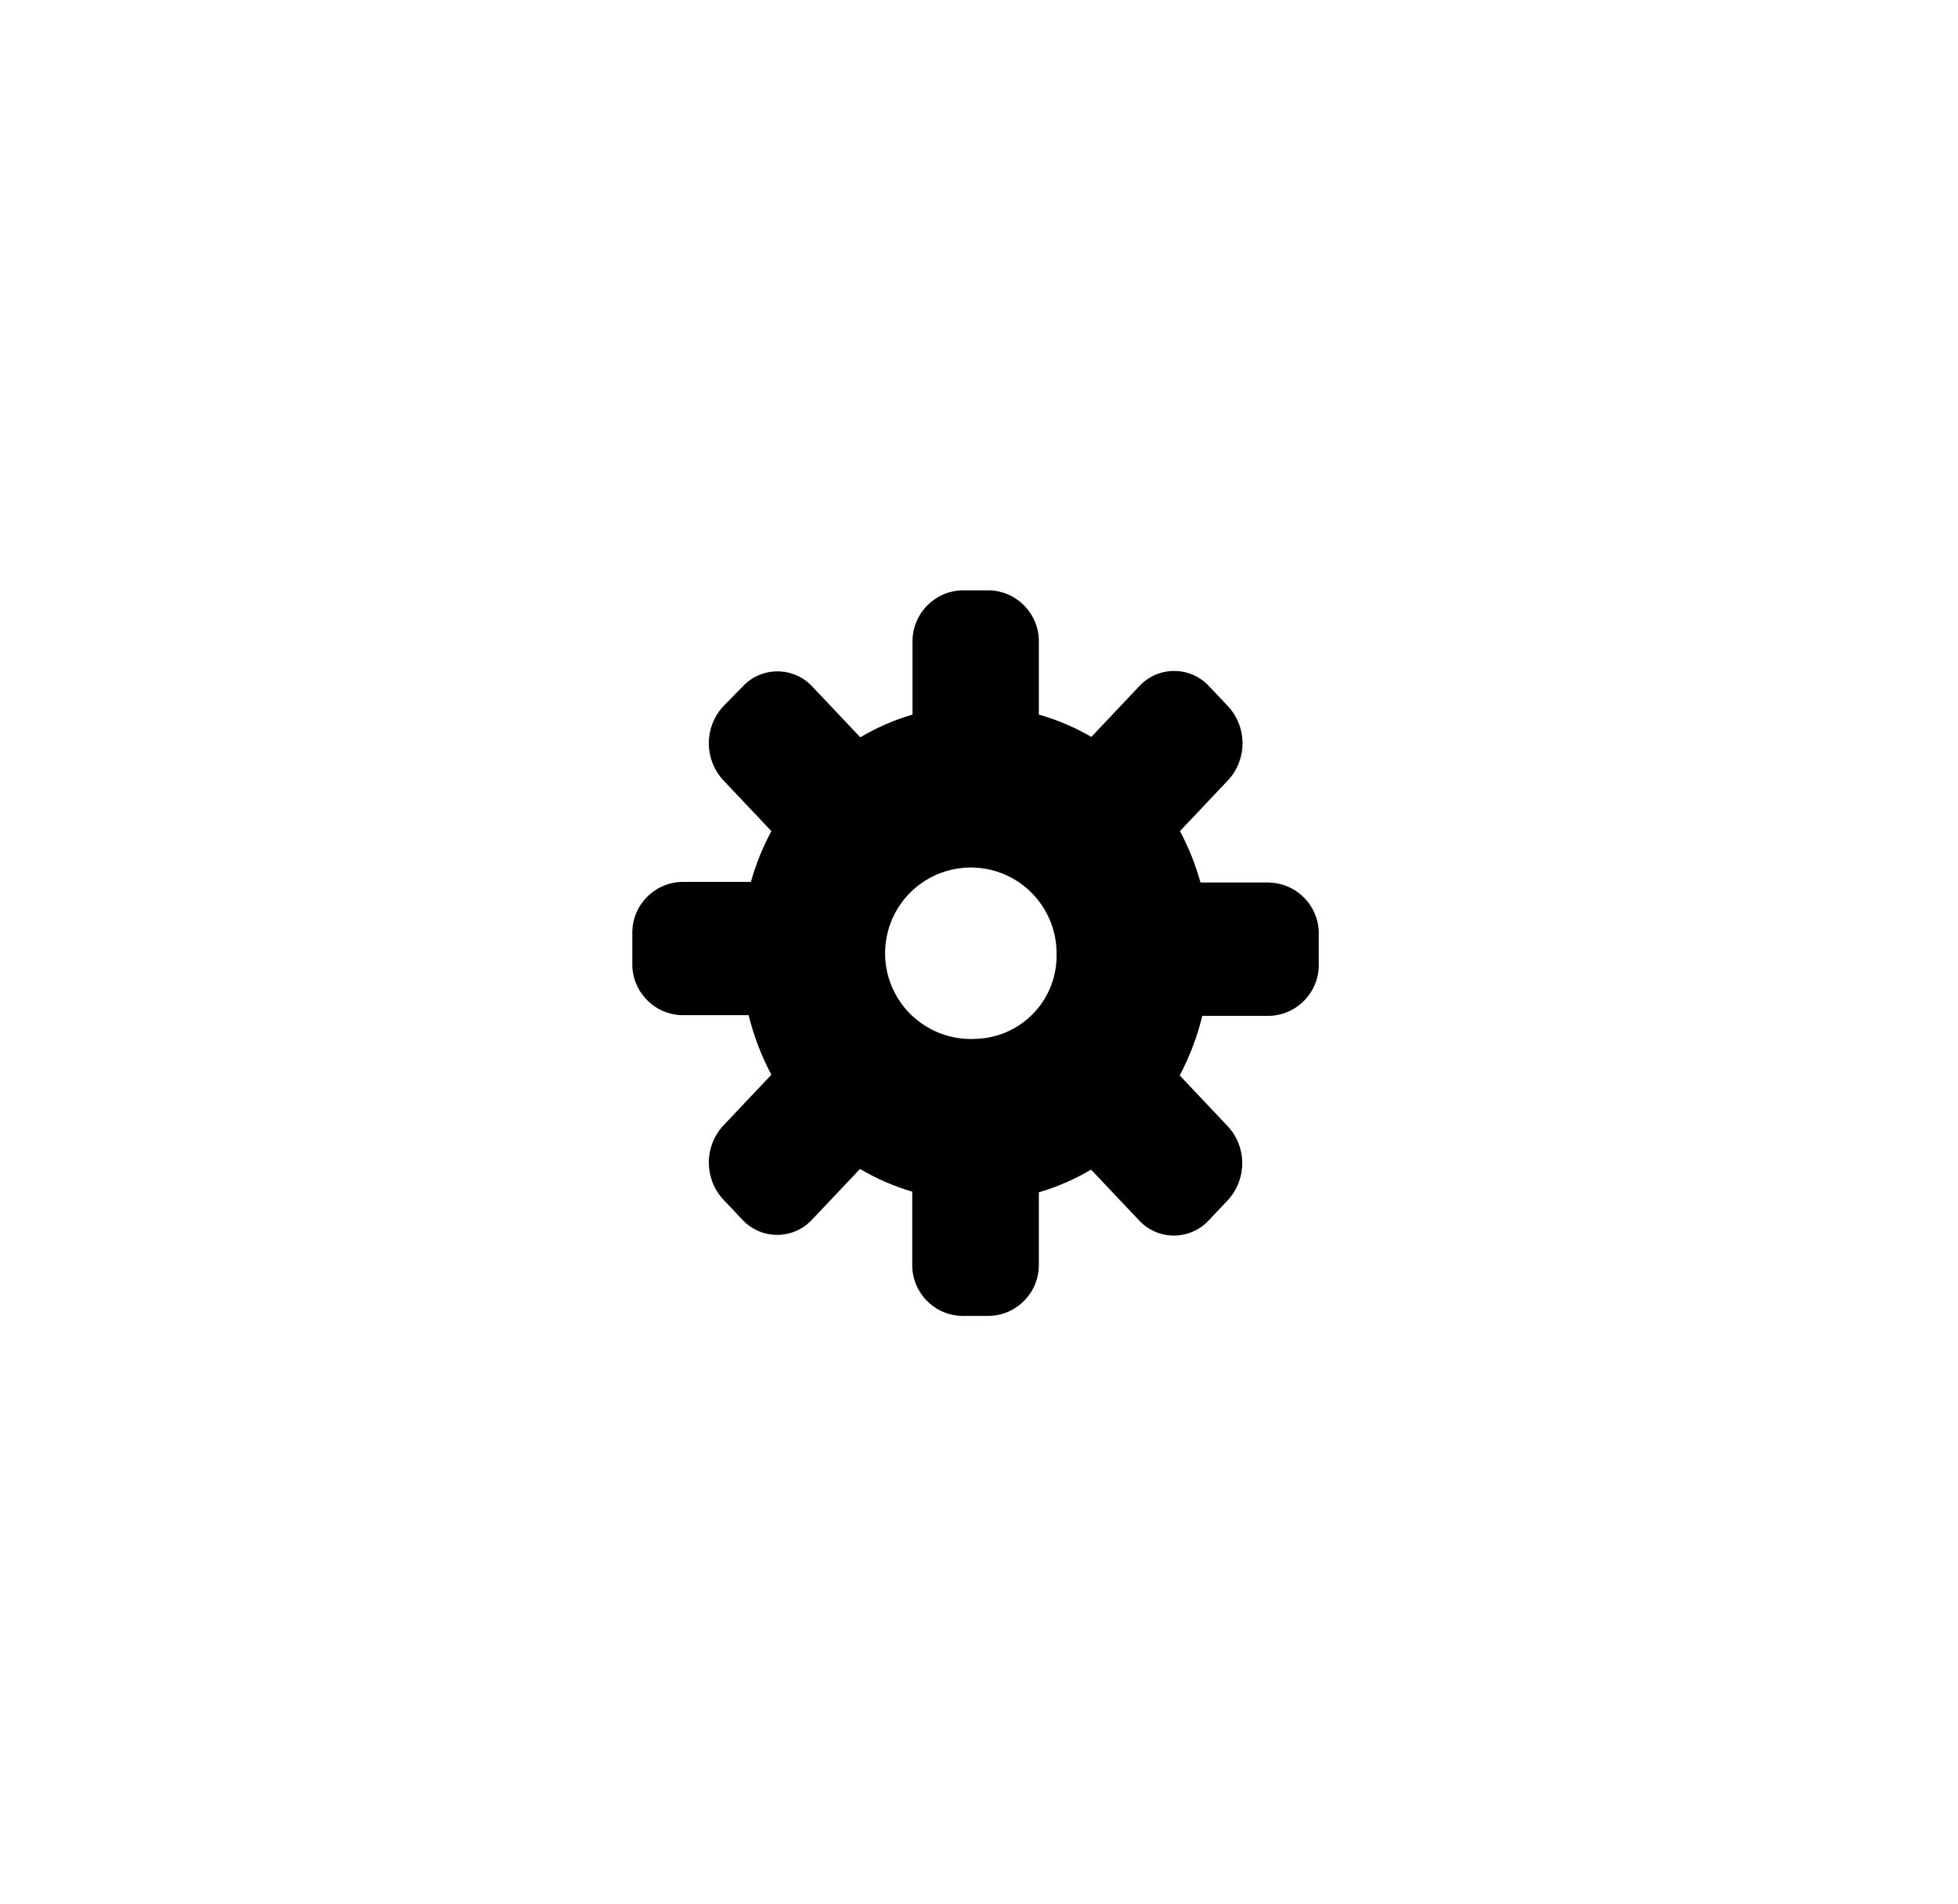
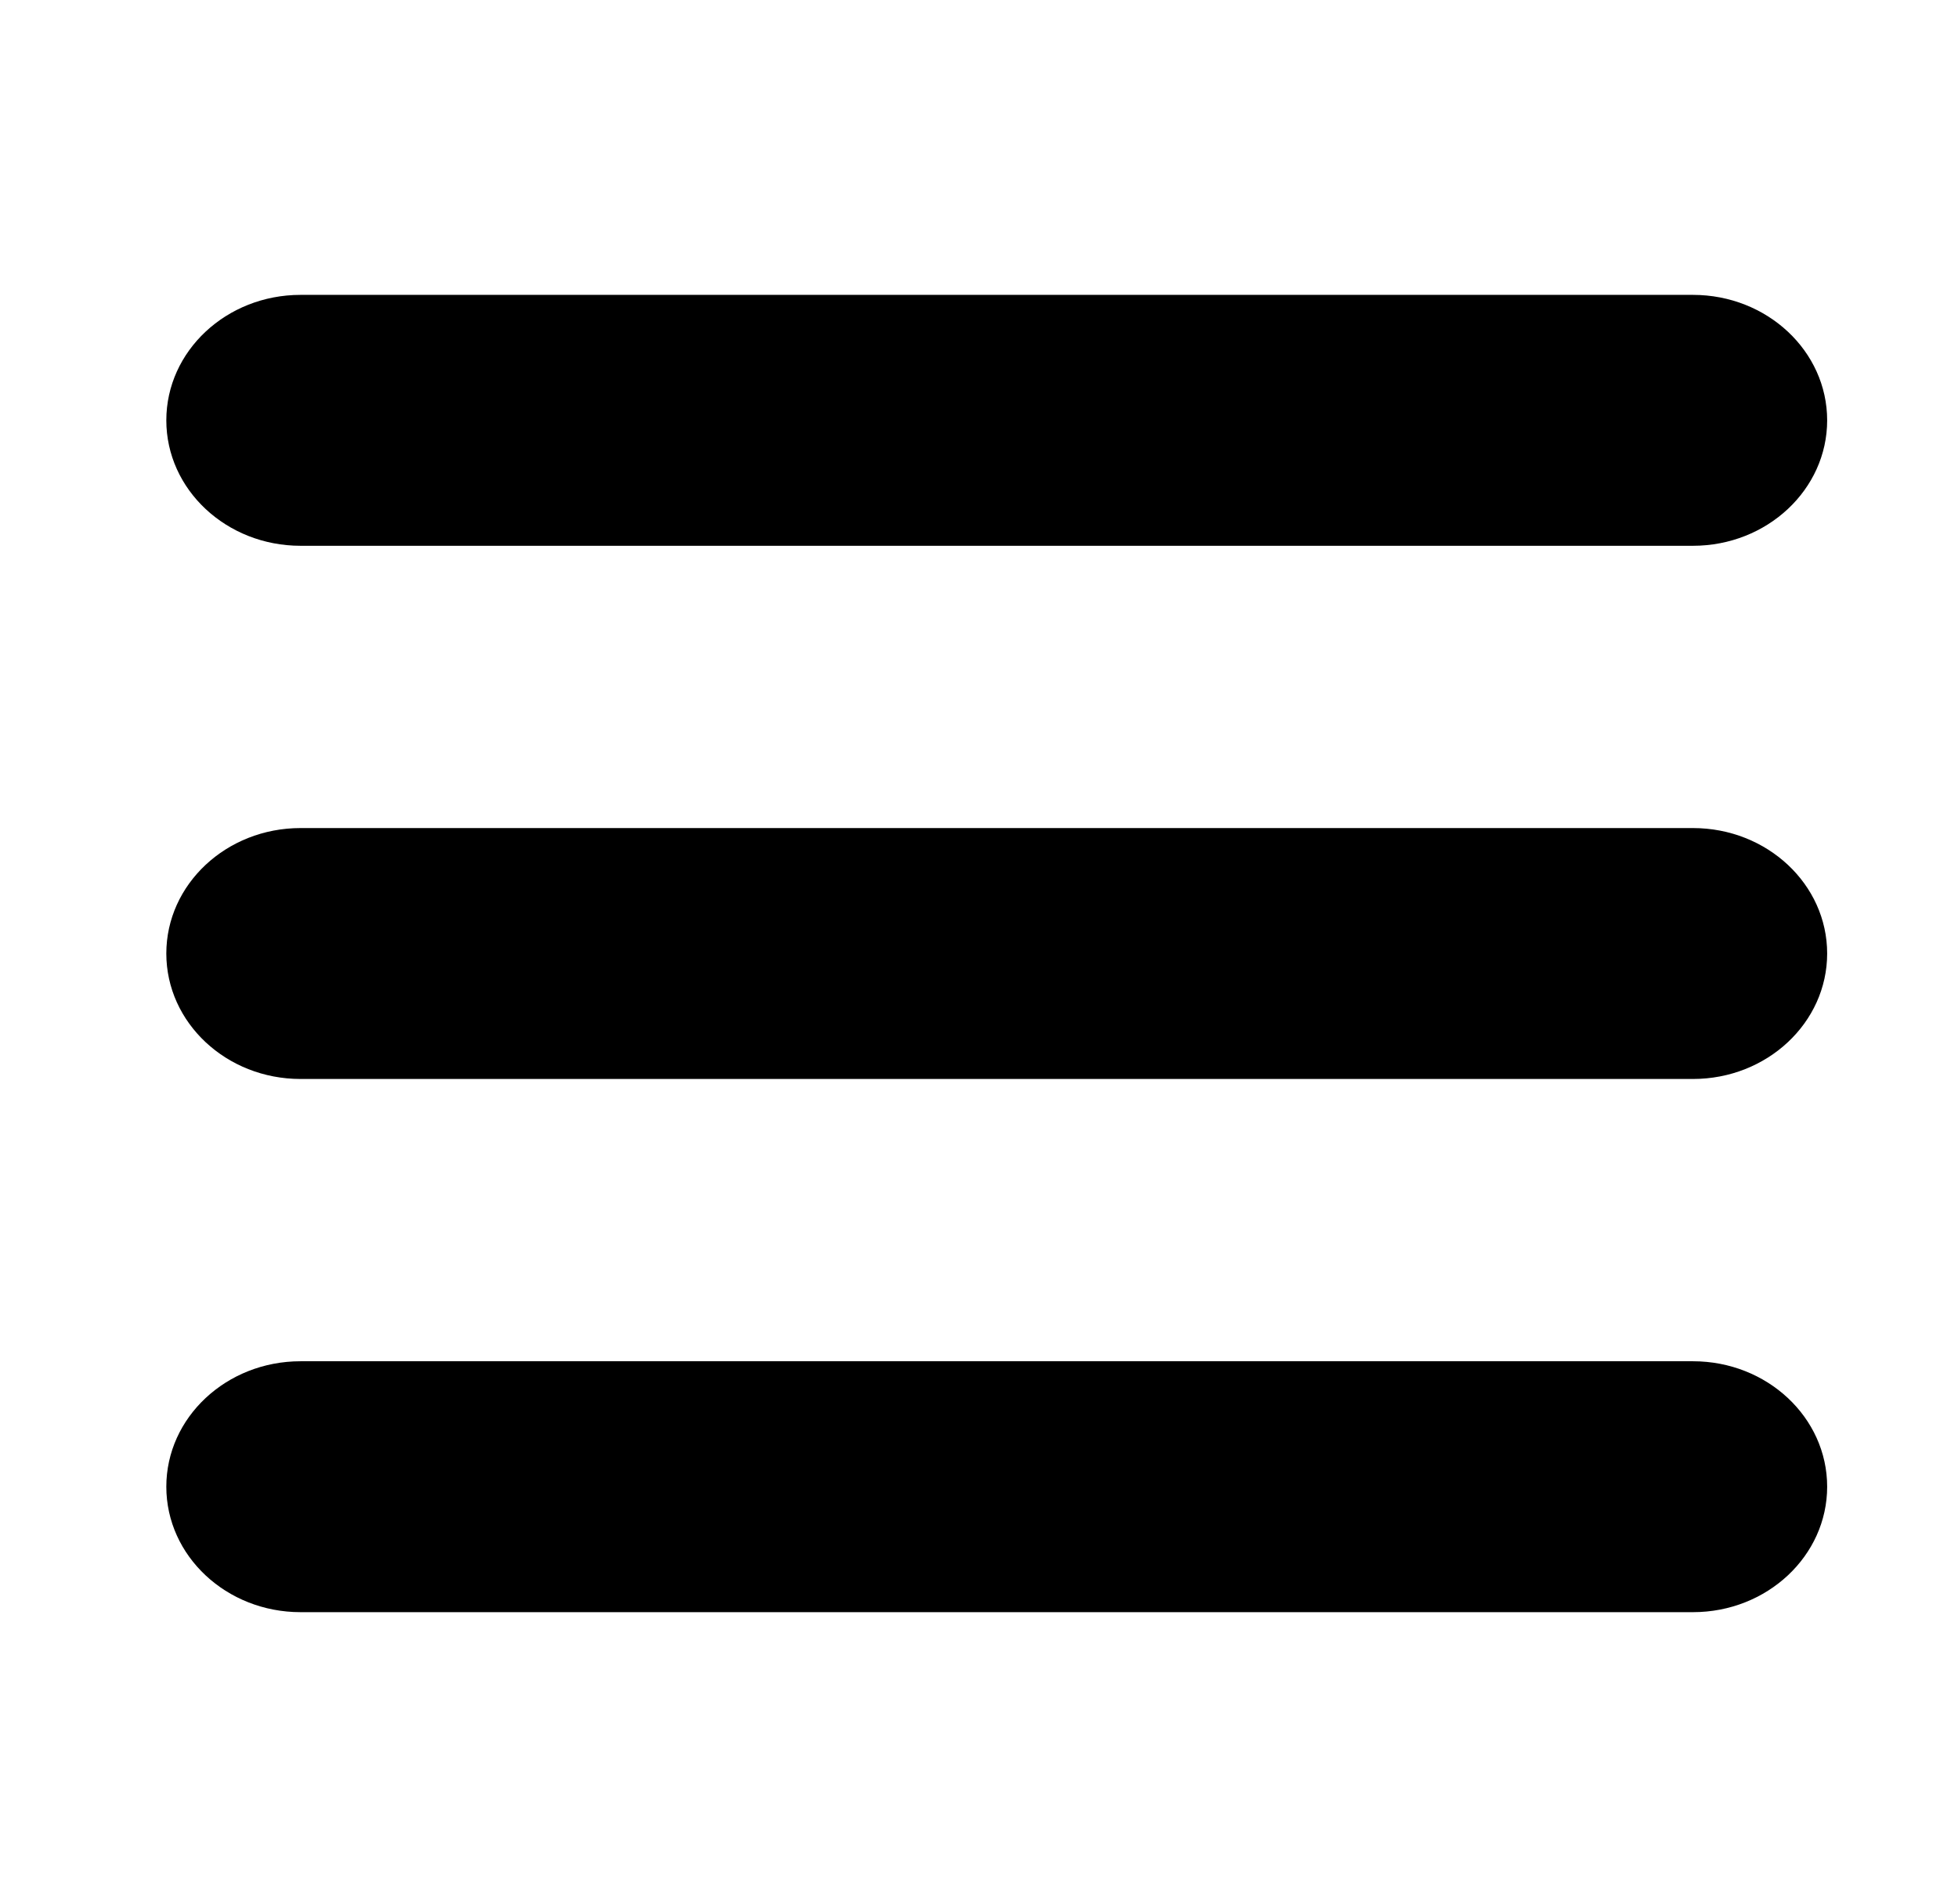
- <svg xmlns="http://www.w3.org/2000/svg" id="Layer_1" data-name="Layer 1" viewBox="0 0 141.36 137.43">
-   <defs>
-     <style>.cls-1{fill:none;}.cls-2{clip-path:url(#clip-path);}</style>
+ <svg xmlns="http://www.w3.org/2000/svg" id="Layer_1" data-name="Layer 1" viewBox="0 0 141.36 137.43" version="1.1">
+   <defs id="defs33">
+     <style id="style28">.cls-1{fill:none;}.cls-2{clip-path:url(#clip-path);}</style>
    <clipPath id="clip-path">
-       <rect class="cls-1" x="45.65" y="42.62" width="49.58" height="52.43" />
+       <rect class="cls-1" x="45.65" y="42.62" width="49.58" height="52.43" id="rect30" />
    </clipPath>
  </defs>
-   <g class="cls-2">
-     <path d="M70.44,75a6.19,6.19,0,1,1,5.84-6.18A6,6,0,0,1,70.44,75M91.67,63.71h-5A18.4,18.4,0,0,0,85.19,60l3.48-3.68a3.93,3.93,0,0,0,0-5.32l-1.4-1.48a3.43,3.43,0,0,0-5,0l-3.48,3.68A16.34,16.34,0,0,0,75,51.59V46.38a3.68,3.68,0,0,0-3.56-3.76h-2a3.68,3.68,0,0,0-3.56,3.76v5.21a16.23,16.23,0,0,0-3.77,1.64l-3.48-3.68a3.43,3.43,0,0,0-5,0L52.21,51a3.93,3.93,0,0,0,0,5.32L55.69,60a18.21,18.21,0,0,0-1.48,3.67h-5a3.67,3.67,0,0,0-3.56,3.76v2.1a3.68,3.68,0,0,0,3.56,3.76h4.84a18.46,18.46,0,0,0,1.64,4.3l-3.48,3.68a3.93,3.93,0,0,0,0,5.32l1.4,1.48a3.43,3.43,0,0,0,5,0l3.48-3.68a16.36,16.36,0,0,0,3.77,1.64v5.21a3.67,3.67,0,0,0,3.56,3.76h2A3.67,3.67,0,0,0,75,91.29V86.08a16.48,16.48,0,0,0,3.77-1.64l3.48,3.68a3.43,3.43,0,0,0,5,0l1.4-1.48a3.93,3.93,0,0,0,0-5.32l-3.48-3.68a18.45,18.45,0,0,0,1.63-4.3h4.85a3.68,3.68,0,0,0,3.56-3.76v-2.1a3.67,3.67,0,0,0-3.56-3.76" />
+   <g id="layer2" style="display:inline">
+     <g id="g1073" transform="matrix(4.844703,0,0,4.528629,12.00746,12.79717)">
+       <g id="g1017">
+         <path d="m 0,3.875 c 0,-1.104 0.896,-2 2,-2 h 20.75 c 1.104,0 2,0.896 2,2 0,1.104 -0.896,2 -2,2 H 2 c -1.104,0 -2,-0.896 -2,-2 z m 22.75,6.5 H 2 c -1.104,0 -2,0.896 -2,2 0,1.104 0.896,2 2,2 h 20.75 c 1.104,0 2,-0.896 2,-2 0,-1.104 -0.895,-2 -2,-2 z m 0,8.5 H 2 c -1.104,0 -2,0.896 -2,2 0,1.104 0.896,2 2,2 h 20.75 c 1.104,0 2,-0.896 2,-2 0,-1.104 -0.895,-2 -2,-2 z" id="path1015" />
+       </g>
+       <g id="g1019" />
+       <g id="g1021" />
+       <g id="g1023" />
+       <g id="g1025" />
+       <g id="g1027" />
+       <g id="g1029" />
+       <g id="g1031" />
+       <g id="g1033" />
+       <g id="g1035" />
+       <g id="g1037" />
+       <g id="g1039" />
+       <g id="g1041" />
+       <g id="g1043" />
+       <g id="g1045" />
+       <g id="g1047" />
+     </g>
  </g>
</svg>
